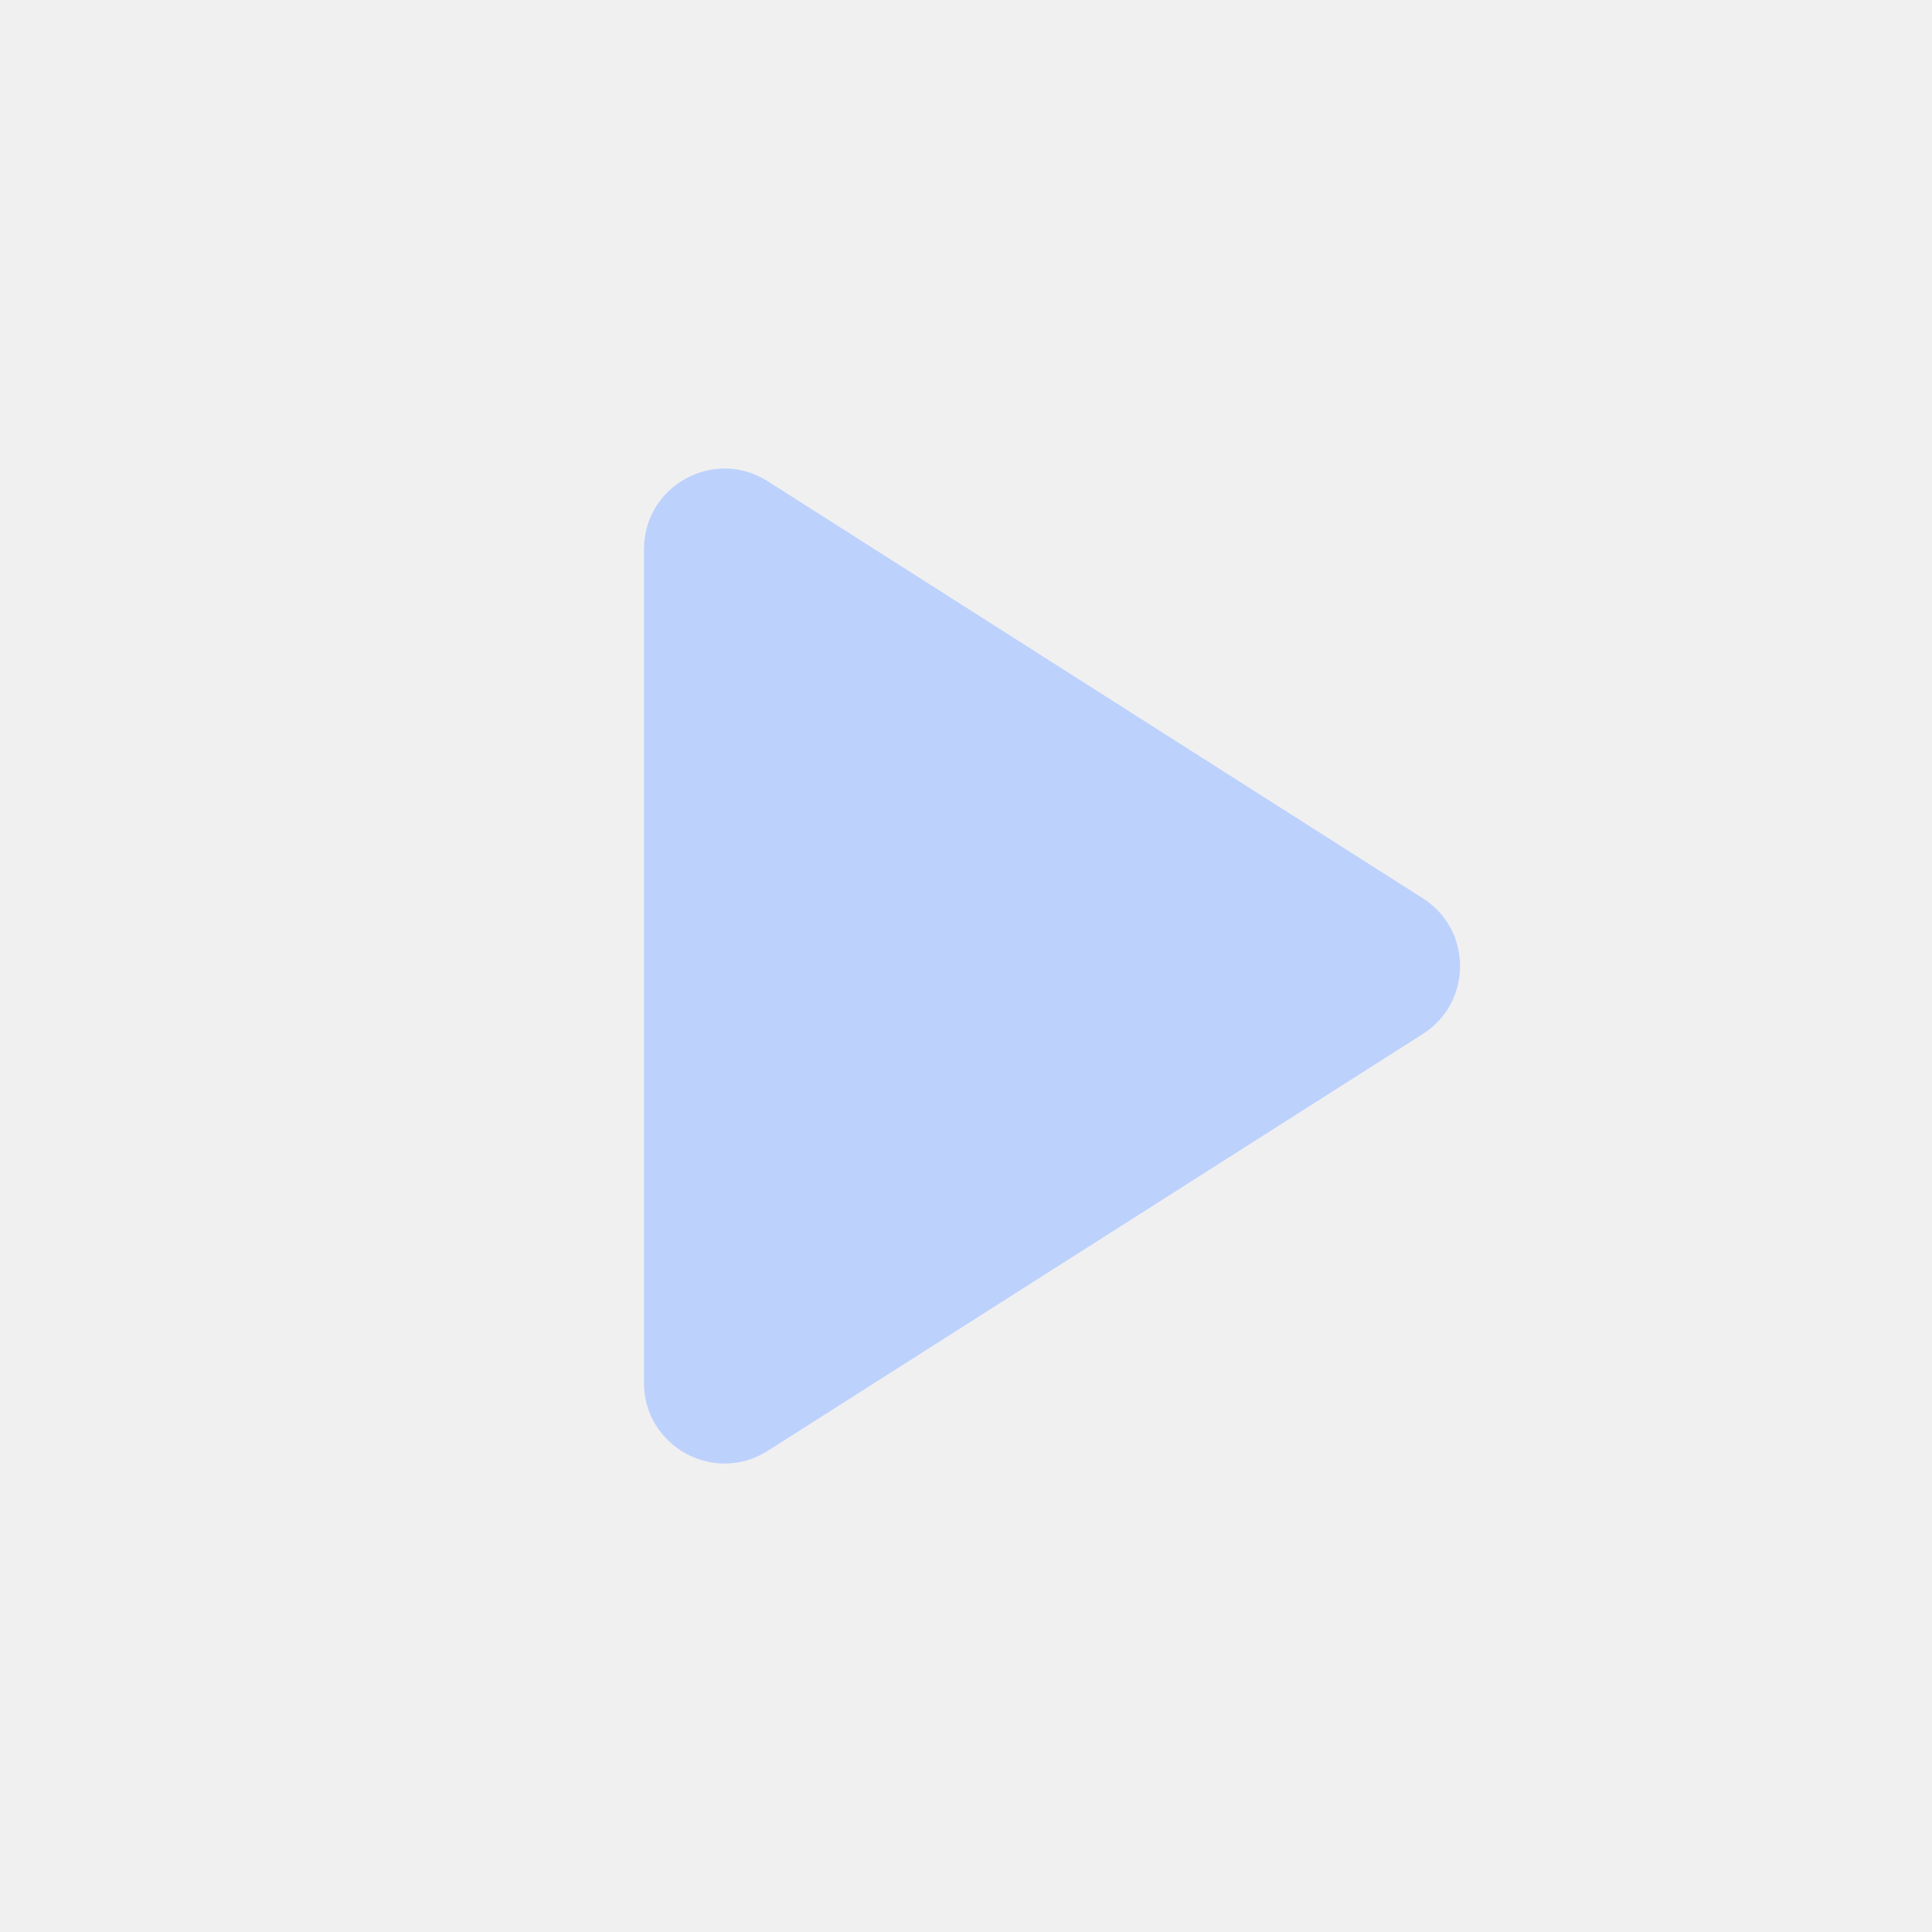
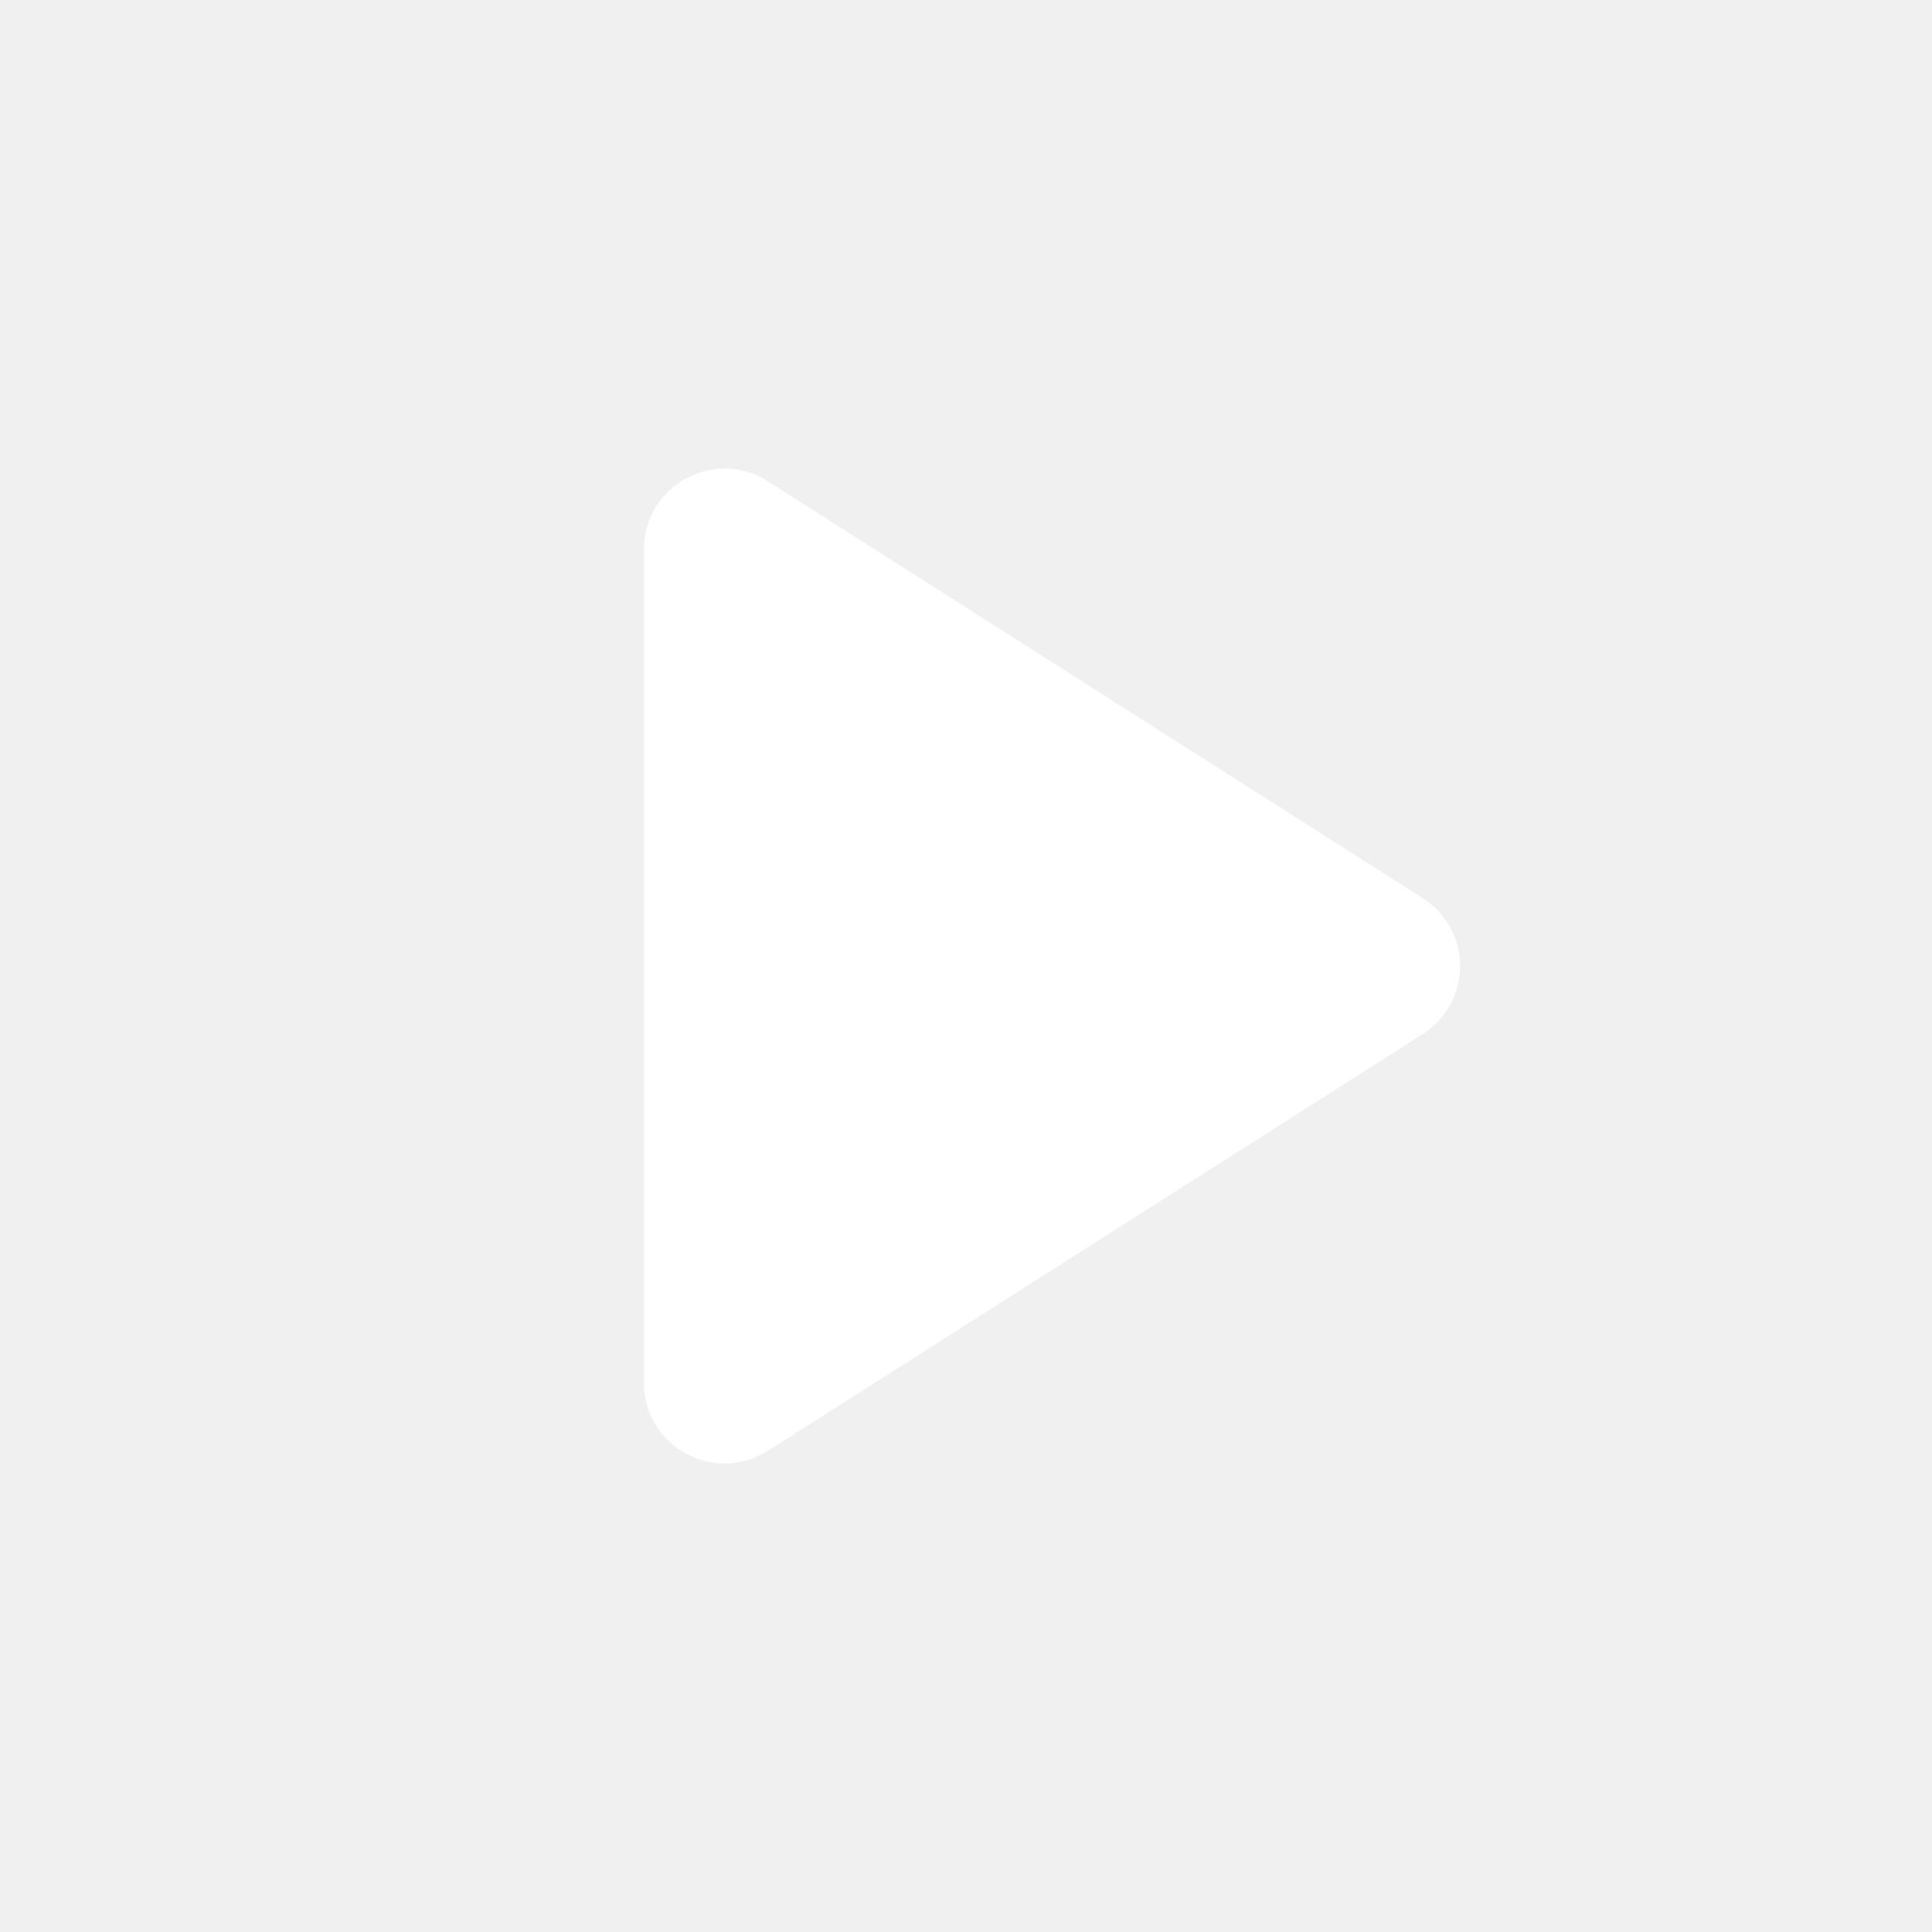
<svg xmlns="http://www.w3.org/2000/svg" x="0px" y="0px" viewBox="0 0 172 172" style=" fill:#000000;">
  <g fill="none" fill-rule="nonzero" stroke="none" stroke-width="1" stroke-linecap="butt" stroke-linejoin="miter" stroke-miterlimit="10" stroke-dasharray="" stroke-dashoffset="0" font-family="none" font-weight="none" font-size="none" text-anchor="none" style="mix-blend-mode: normal">
    <path d="M0,172v-172h172v172z" fill="none" />
-     <g fill="#bdd1fd">
+     <g fill="#fff">
      <path d="M57.333,48.891v74.225c0,5.654 6.242,9.08 11.015,6.049l58.315,-37.109c4.429,-2.817 4.429,-9.274 0,-12.09l-58.315,-37.123c-4.773,-3.039 -11.015,0.394 -11.015,6.049z" />
    </g>
  </g>
</svg>
